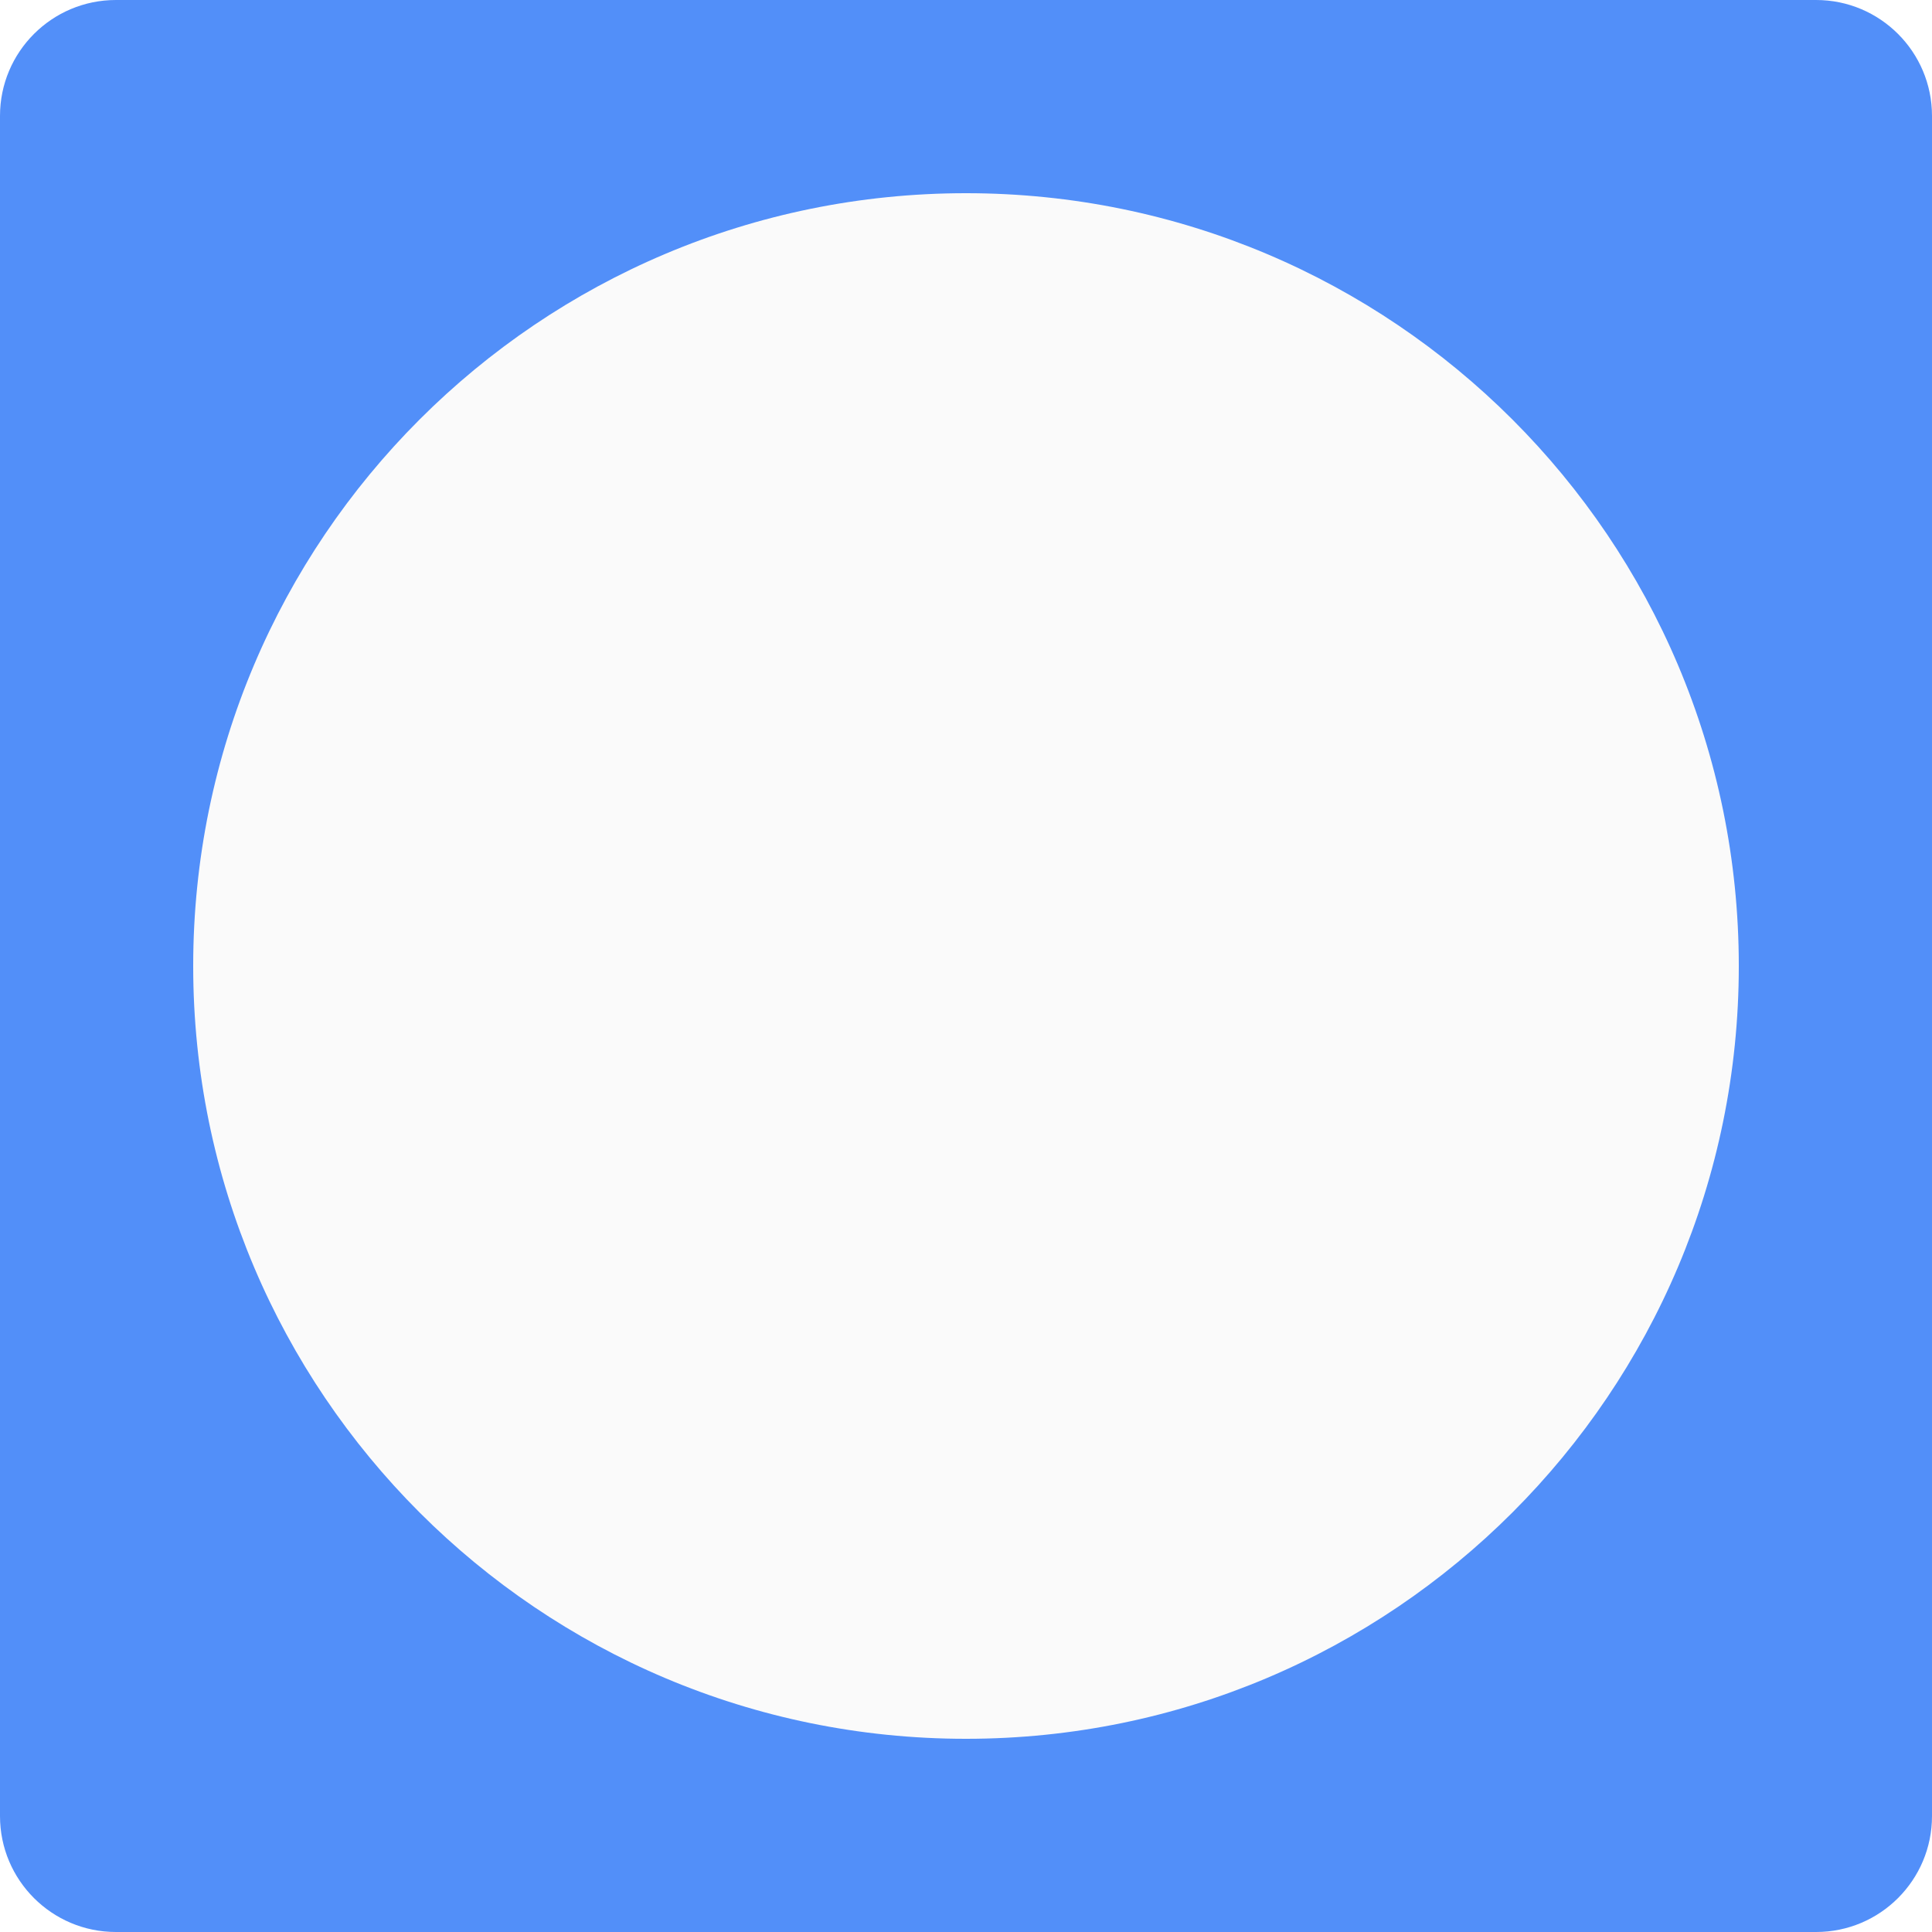
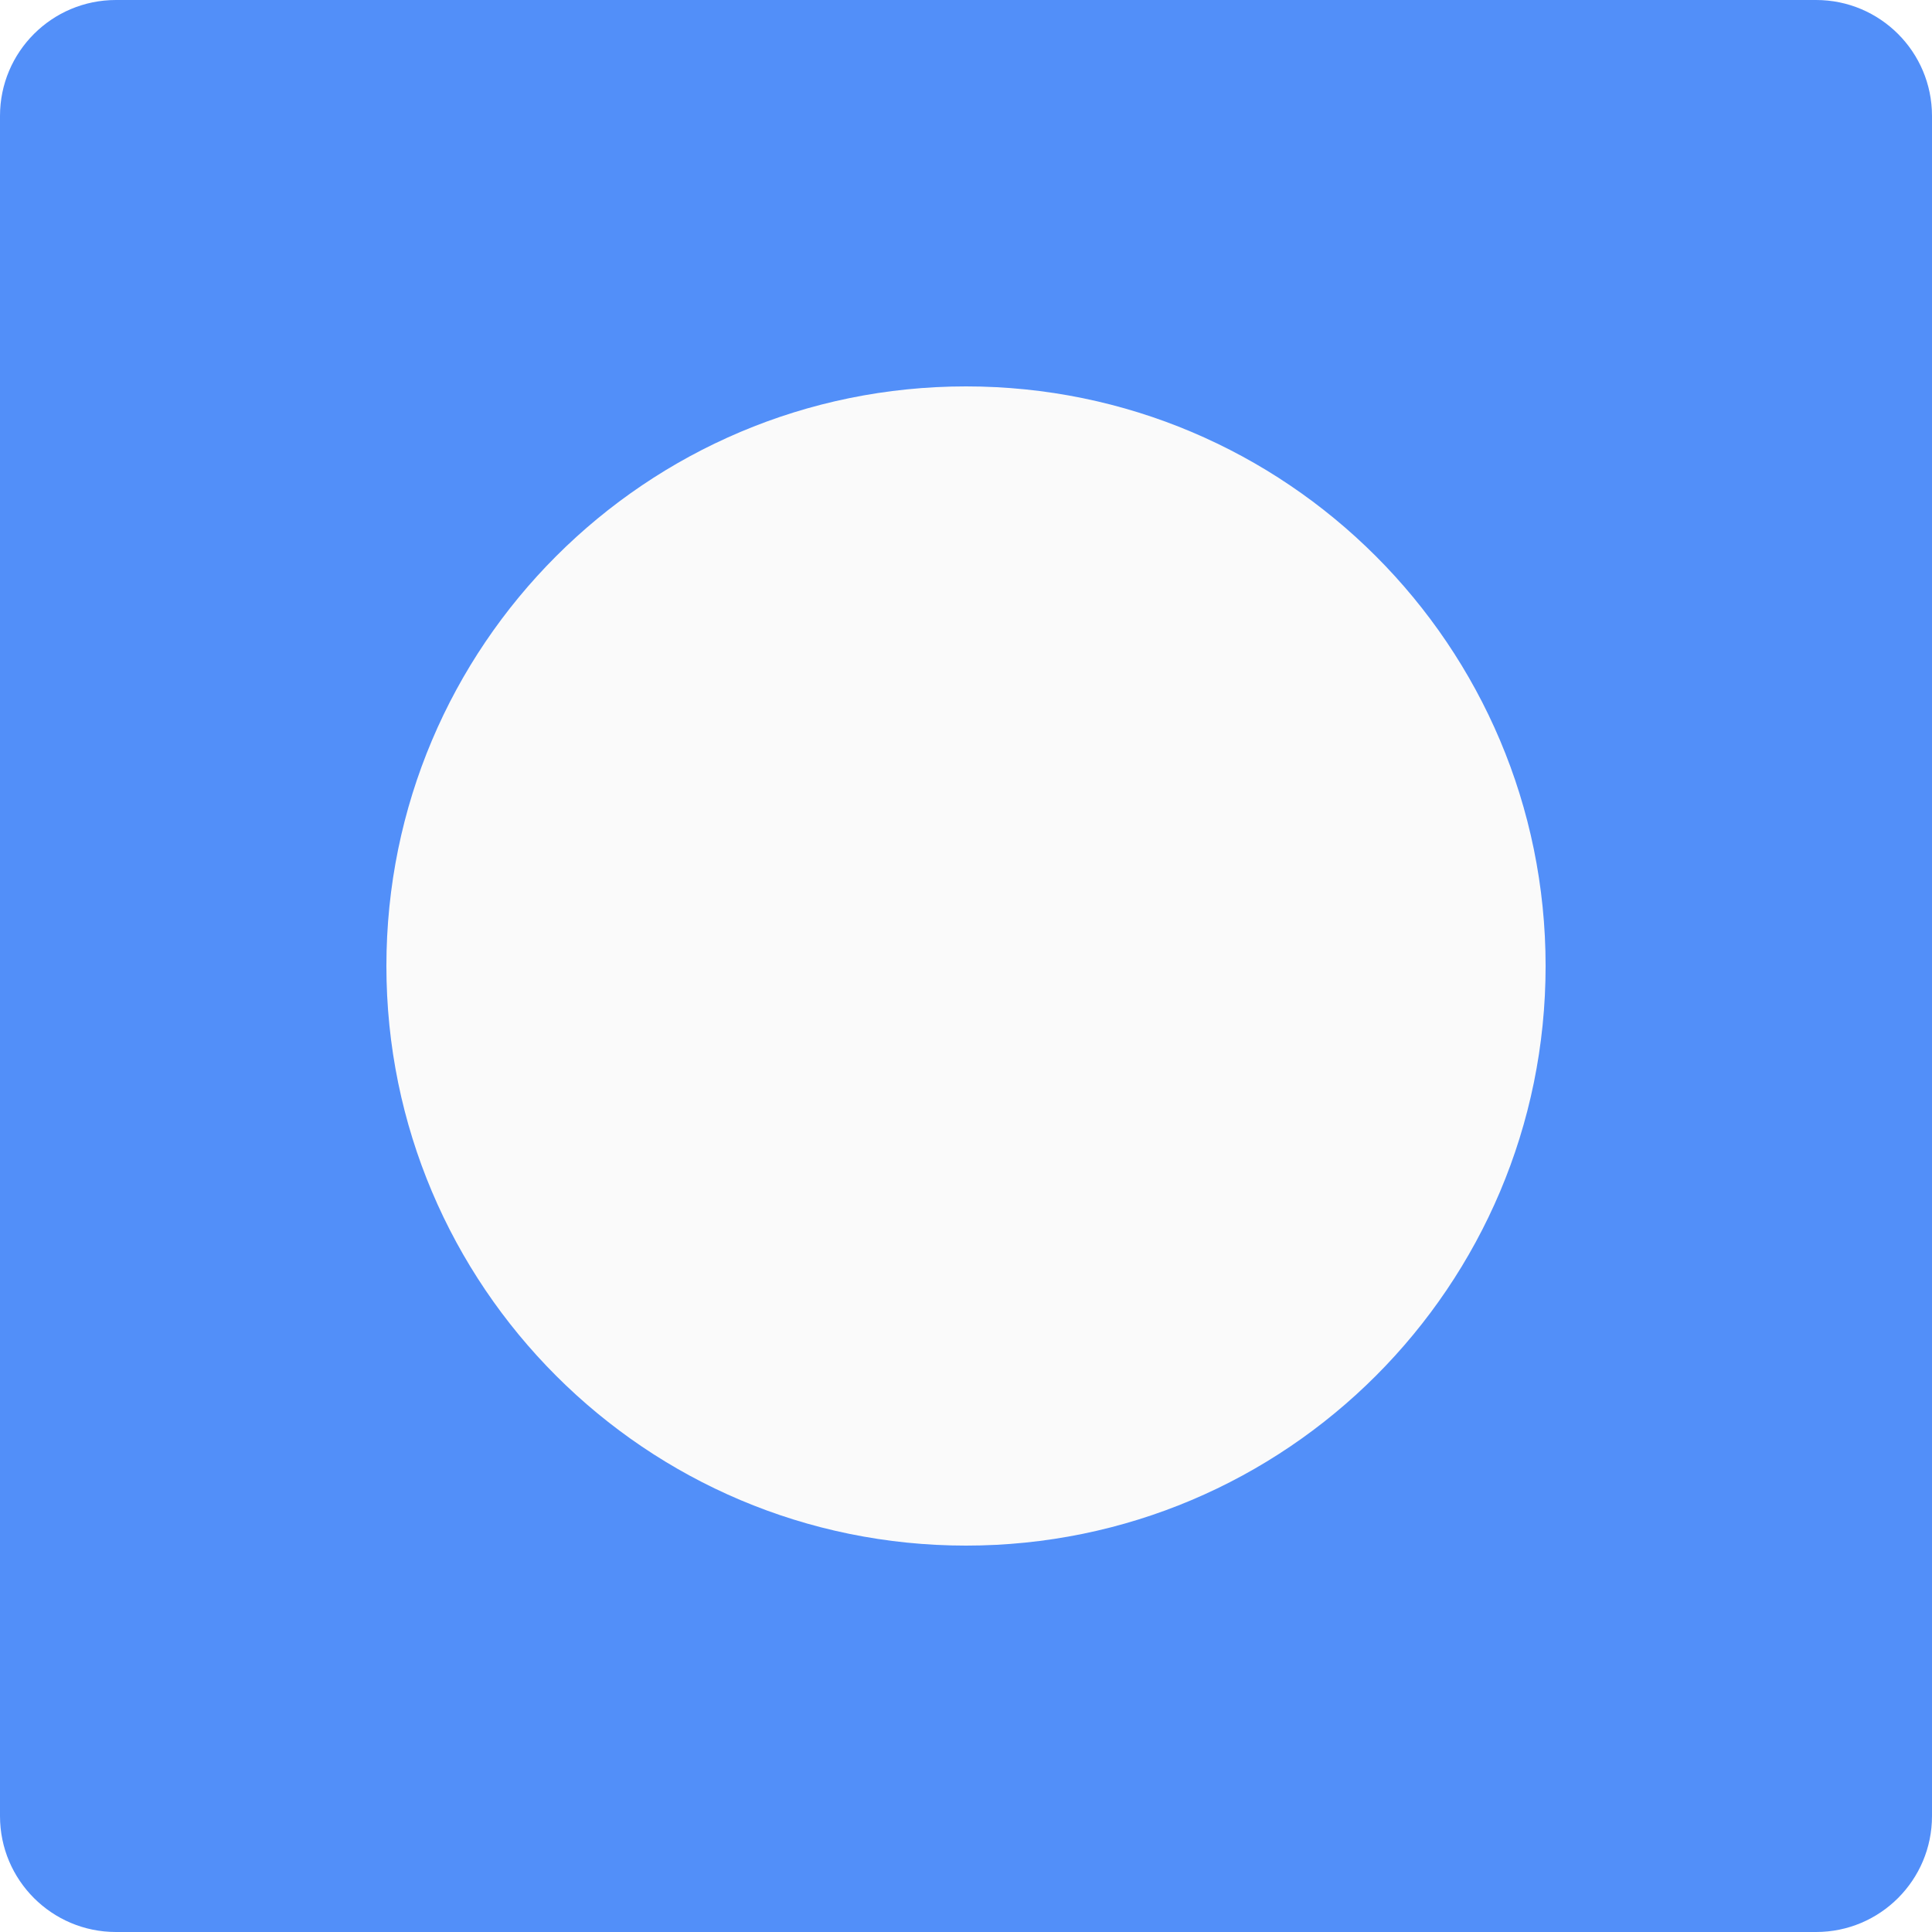
<svg xmlns="http://www.w3.org/2000/svg" version="1.1" viewBox="0 0 100 100">
  <rect width="100" height="100" x="0" y="0" rx="6" ry="6" fill="#528ff9" />
-   <circle cx="50" cy="50" r="40" fill="#fafafa" />
+   <circle cx="50" cy="50" r="30" fill="#fafafa" />
</svg>
